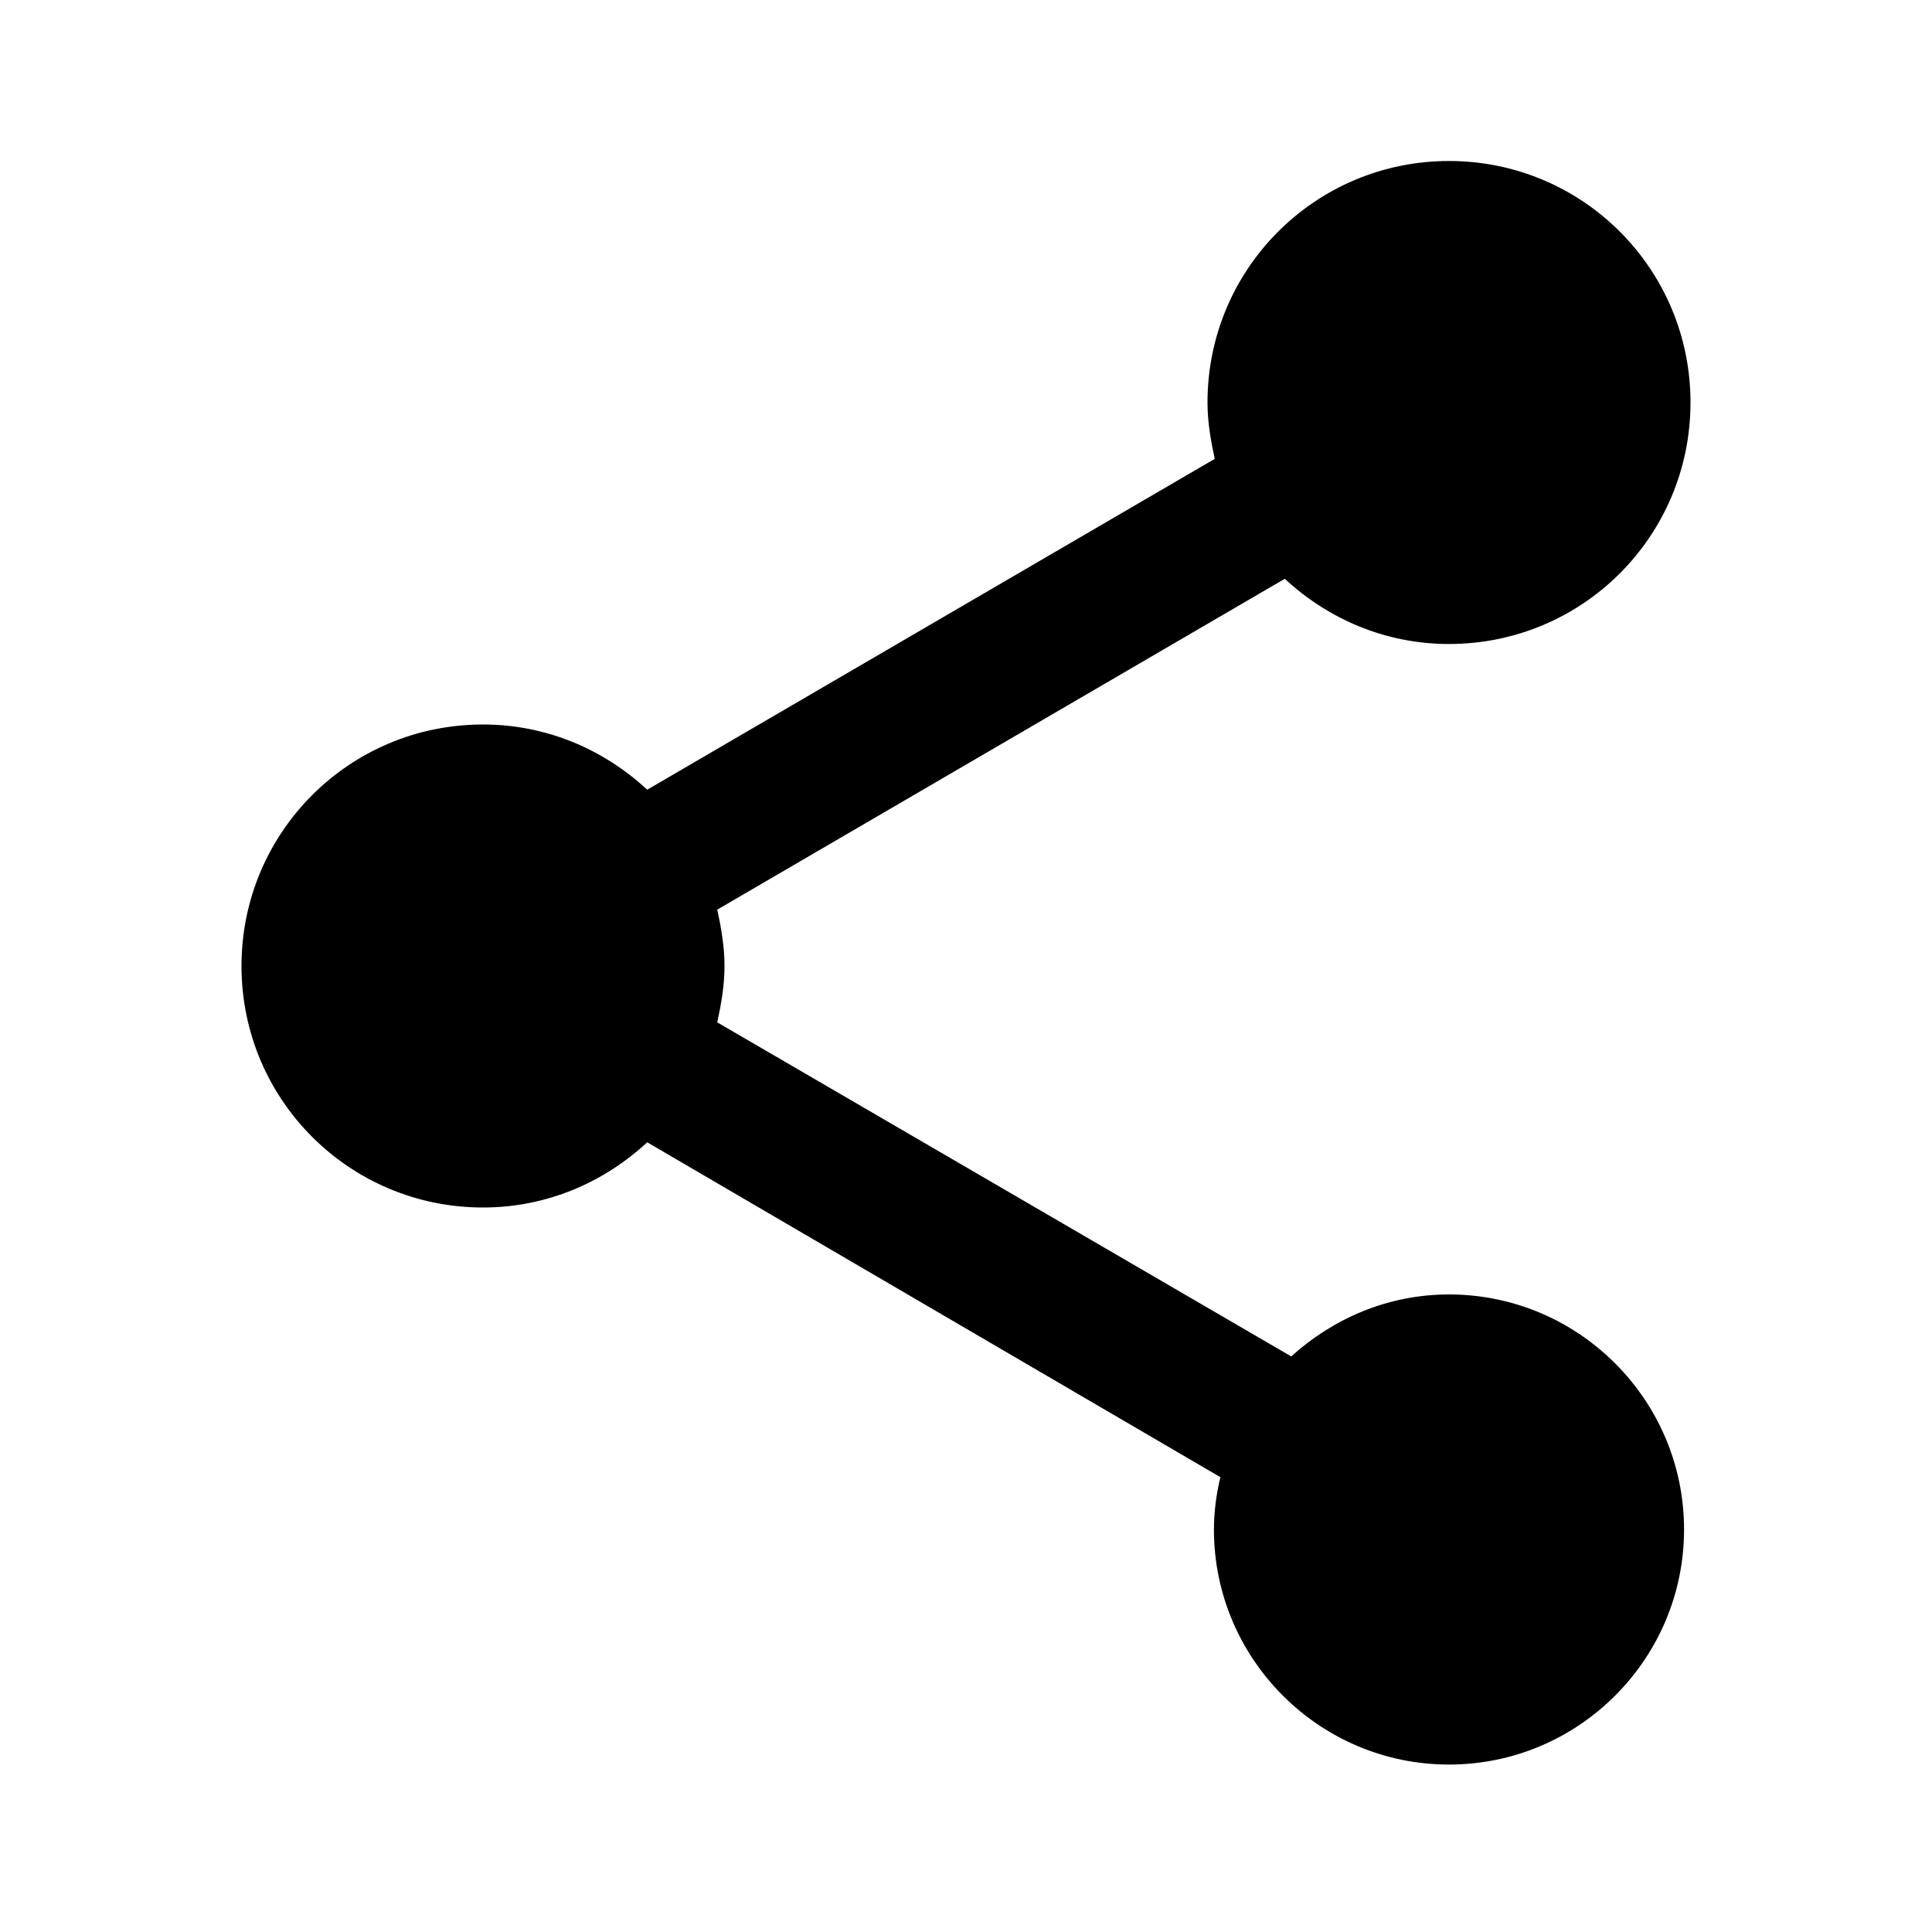
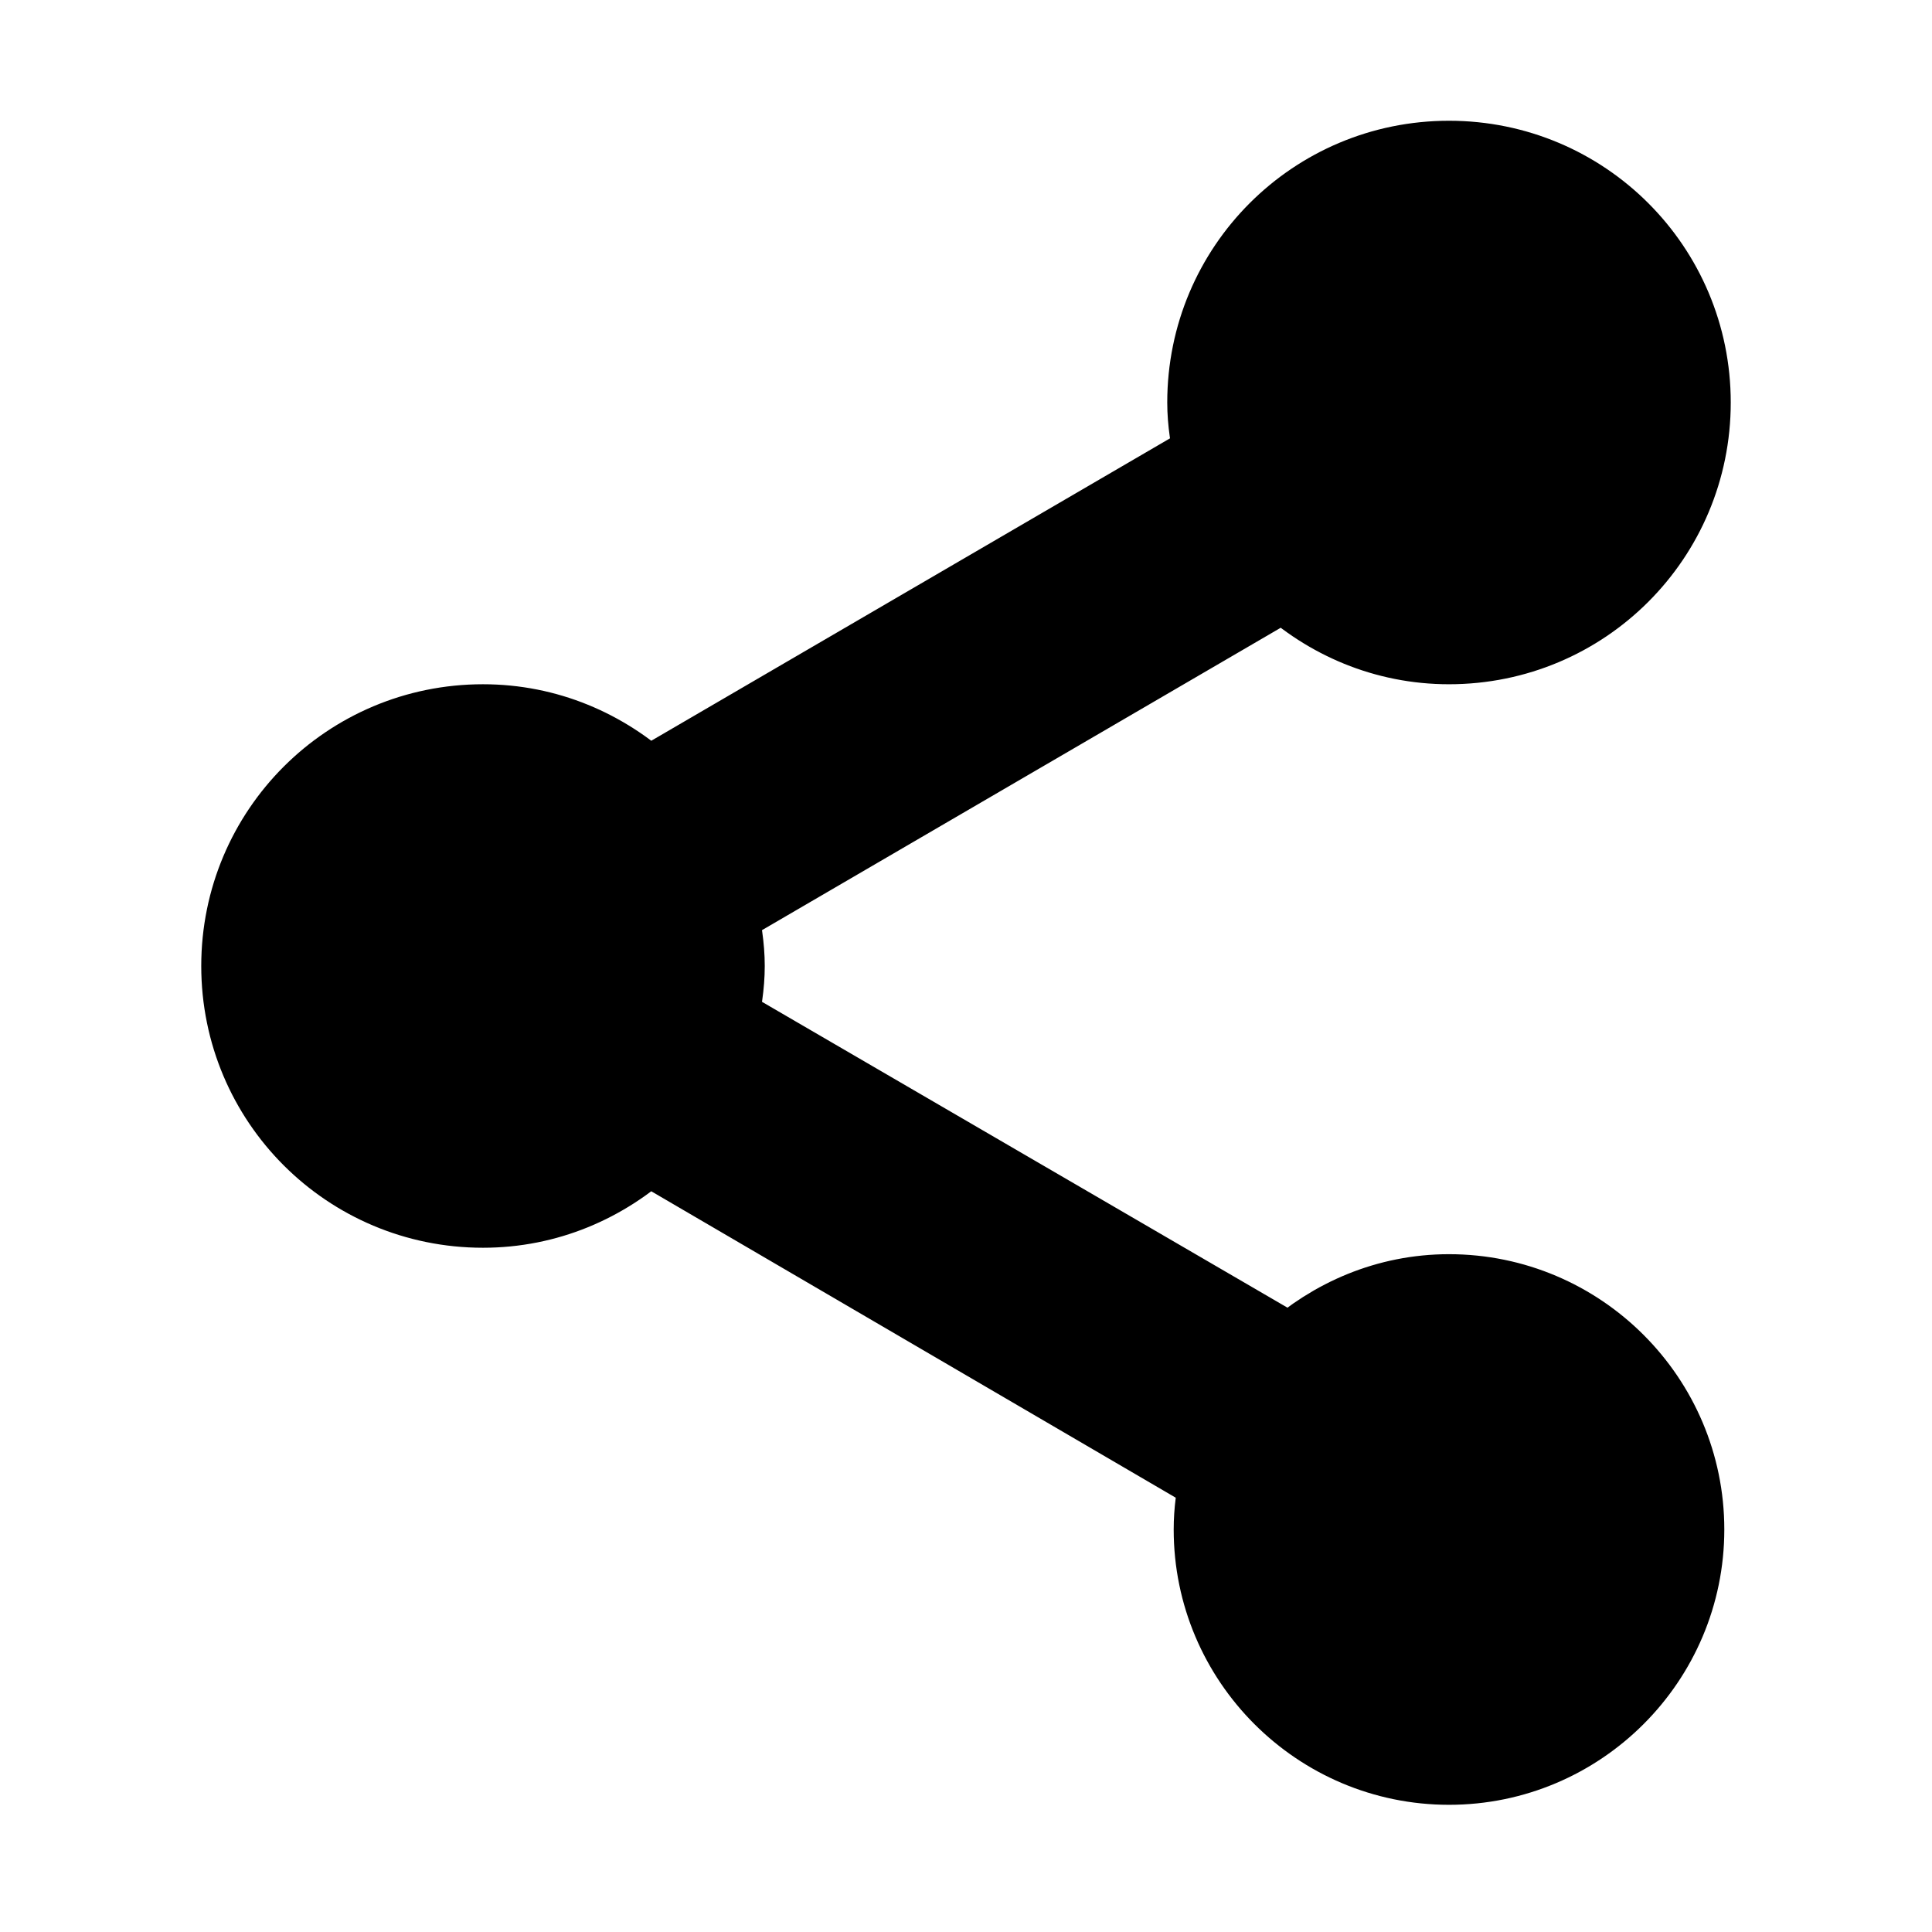
- <svg xmlns="http://www.w3.org/2000/svg" stroke="currentColor" fill="currentColor" stroke-width="0" viewBox="0 0 24 24" height="1em" width="1em">
+ <svg xmlns="http://www.w3.org/2000/svg" stroke="currentColor" fill="currentColor" strokeWidth="0" viewBox="0 0 24 24" height="1em" width="1em">
  <path d="M18 16.08c-.76 0-1.44.3-1.96.77L8.91 12.7c.05-.23.09-.46.09-.7s-.04-.47-.09-.7l7.05-4.11c.54.5 1.25.81 2.04.81 1.66 0 3-1.34 3-3s-1.34-3-3-3-3 1.34-3 3c0 .24.04.47.09.7L8.04 9.81C7.5 9.31 6.79 9 6 9c-1.66 0-3 1.34-3 3s1.34 3 3 3c.79 0 1.5-.31 2.04-.81l7.12 4.16c-.05.21-.08.43-.08.65 0 1.61 1.31 2.92 2.92 2.92 1.61 0 2.92-1.31 2.92-2.92s-1.31-2.92-2.92-2.92z">
    </path>
</svg>
